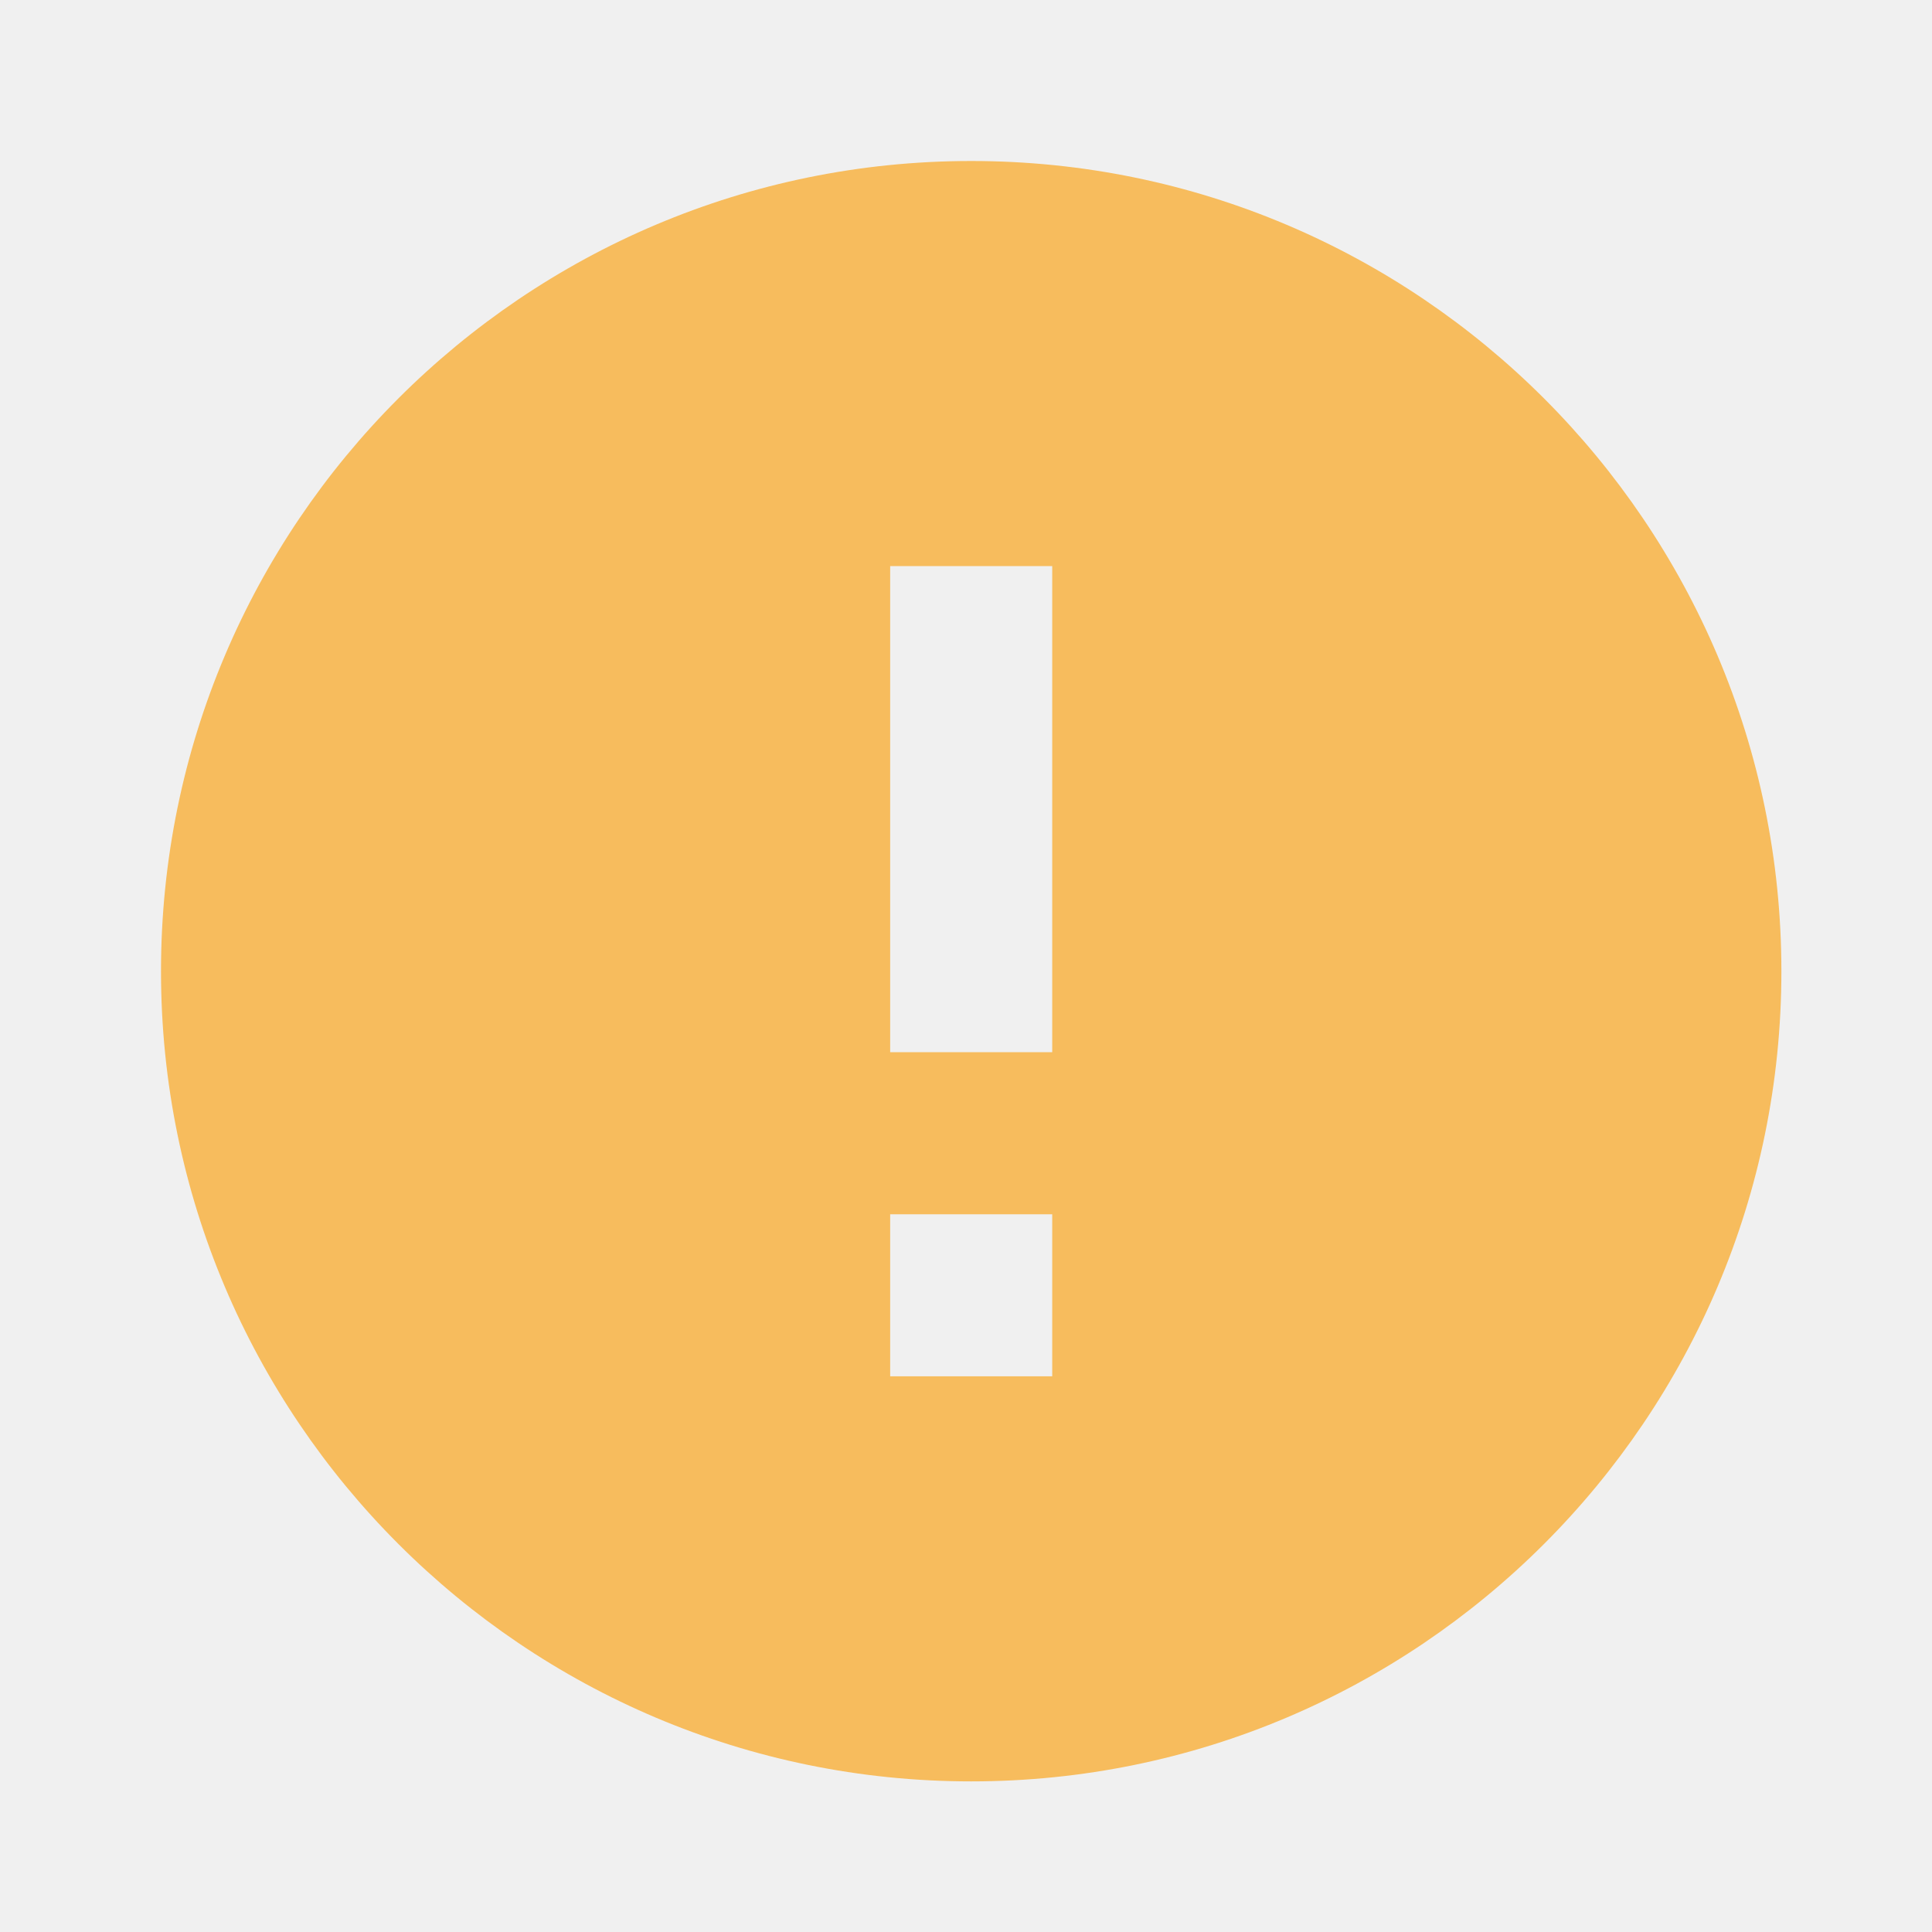
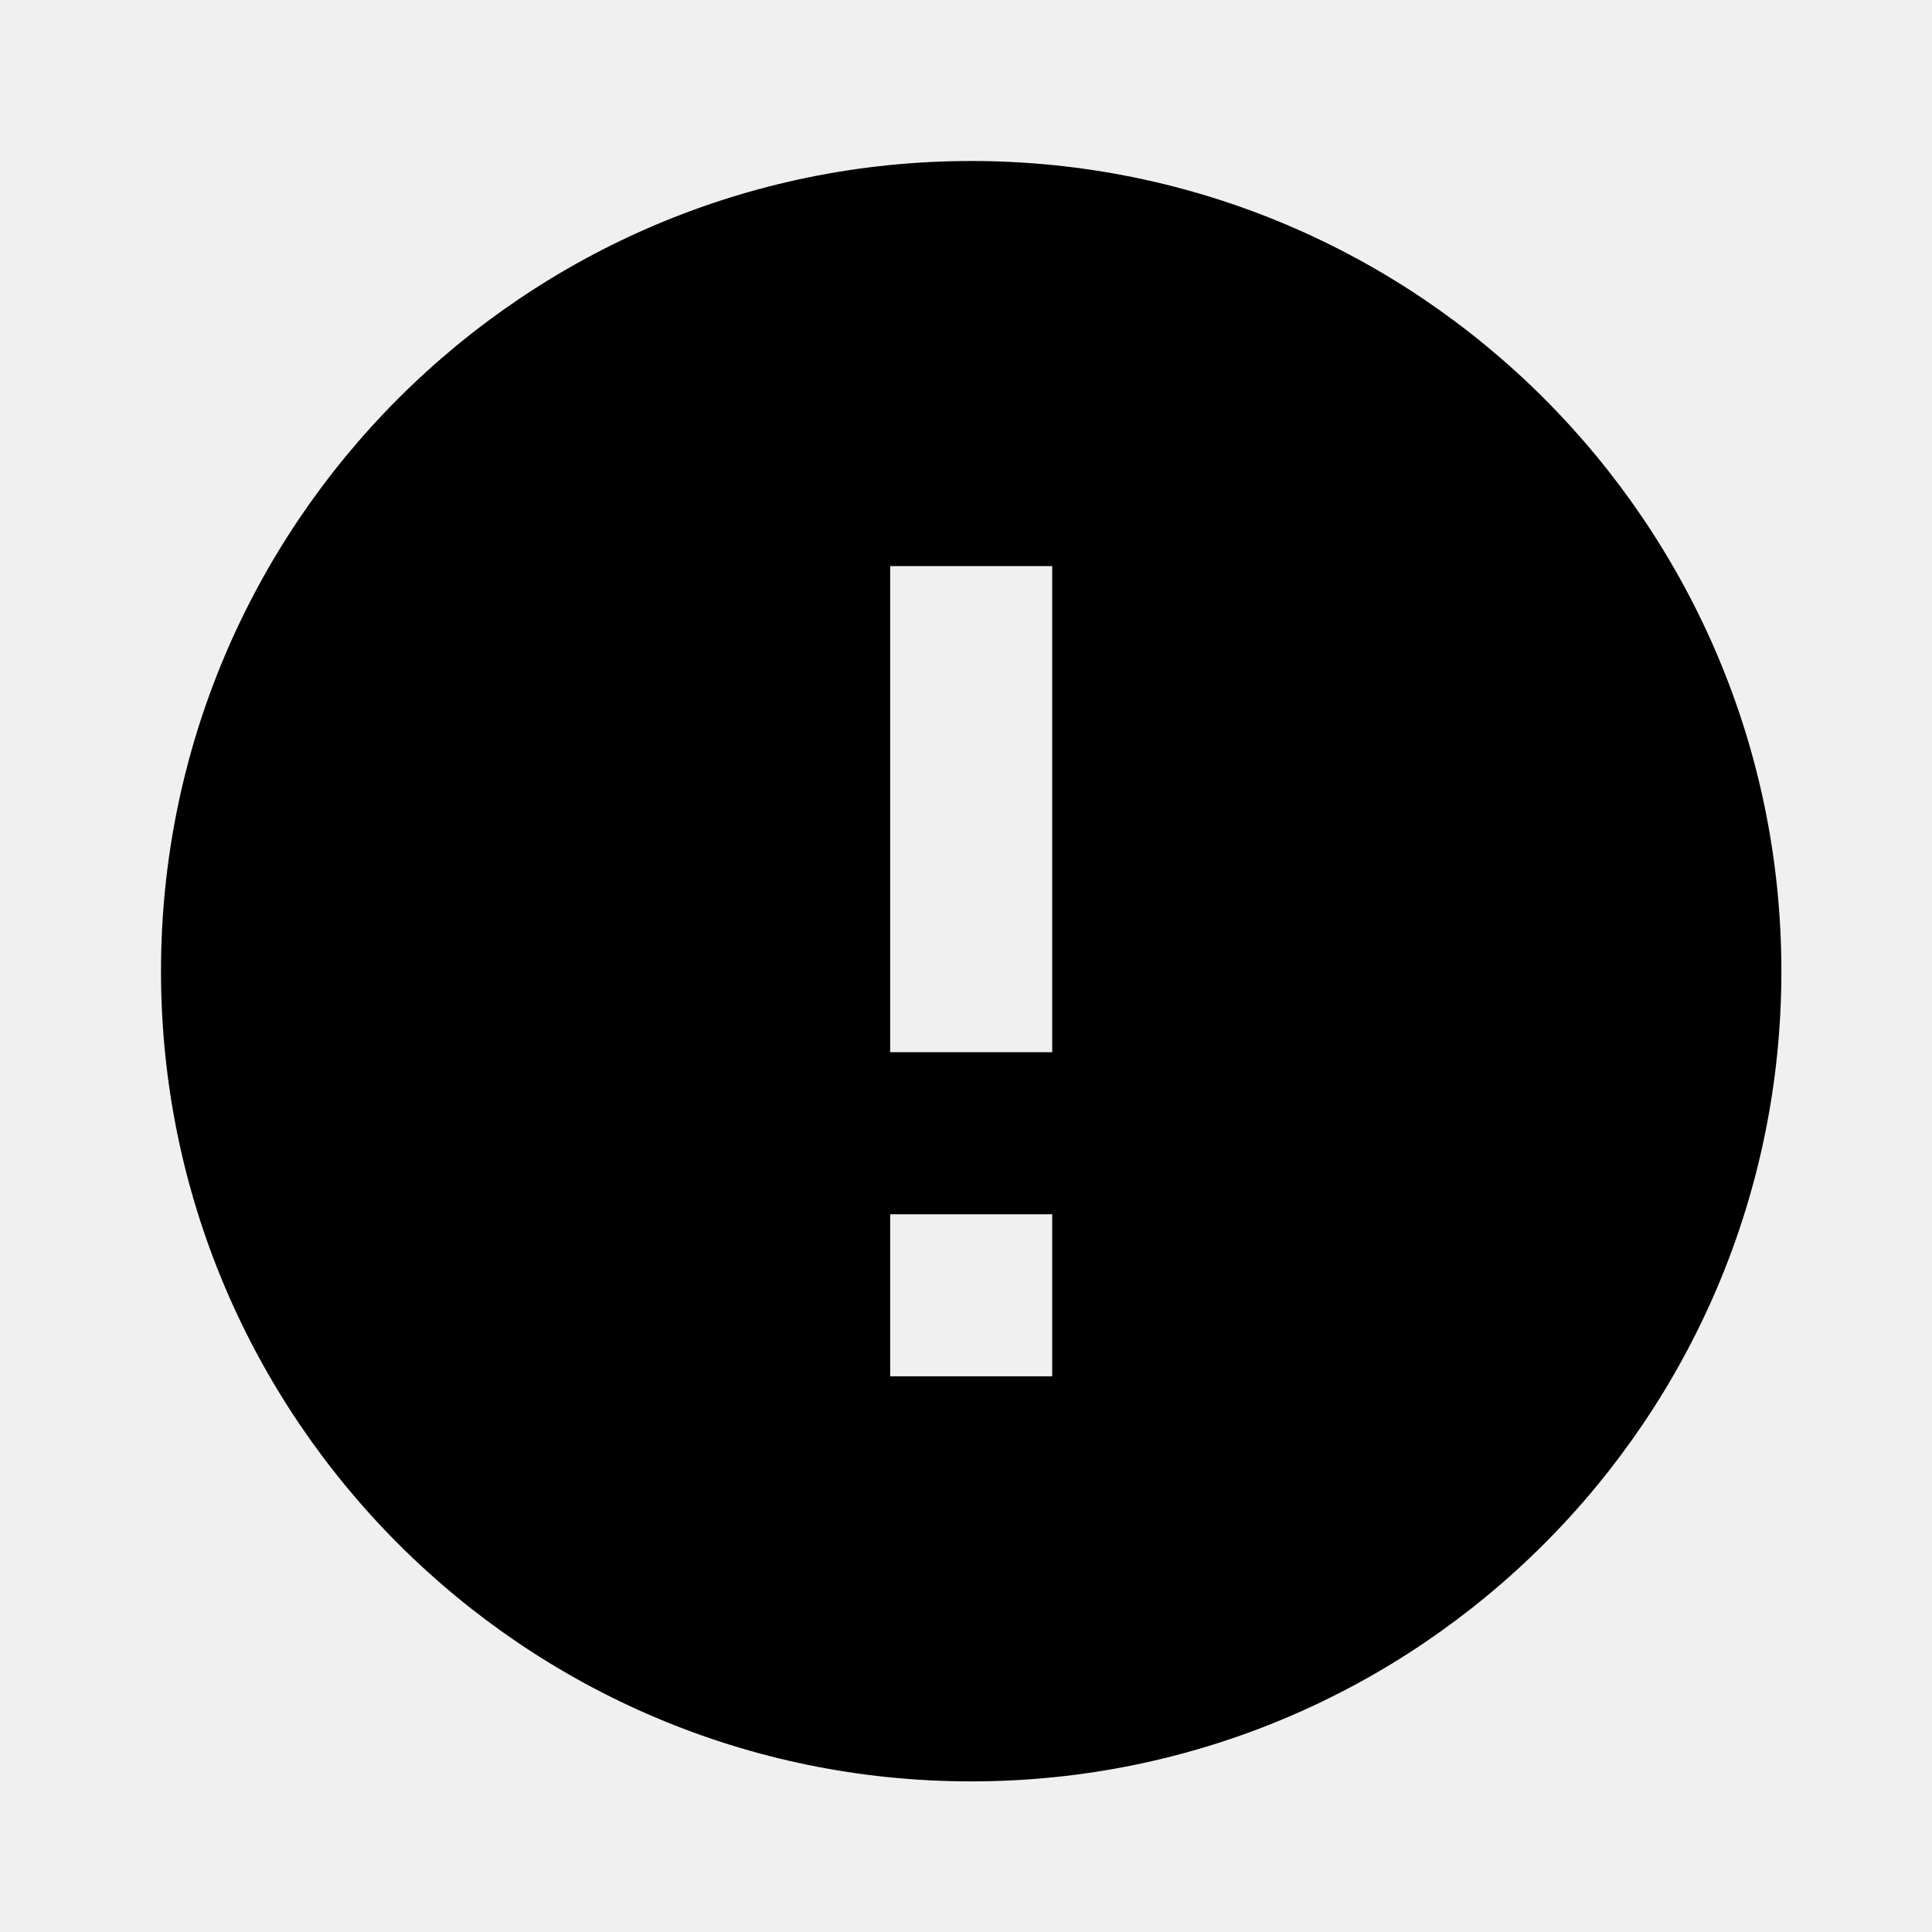
- <svg xmlns="http://www.w3.org/2000/svg" width="24" height="24" viewBox="0 0 24 24" fill="none">
-   <path fill-rule="evenodd" clip-rule="evenodd" d="M12.065 2C6.509 2 2 6.509 2 12.065C2 17.62 6.509 22.129 12.065 22.129C17.62 22.129 22.129 17.62 22.129 12.065C22.129 6.509 17.62 2 12.065 2ZM13.071 17.097H11.058V15.084H13.071V17.097ZM13.071 13.071H11.058V7.032H13.071V13.071Z" fill="#F7BC5D" />
+ <svg xmlns="http://www.w3.org/2000/svg" width="24" height="24" viewBox="0 0 24 24">
+   <path fill-rule="evenodd" clip-rule="evenodd" d="M12.065 2C6.509 2 2 6.509 2 12.065C2 17.62 6.509 22.129 12.065 22.129C17.62 22.129 22.129 17.62 22.129 12.065C22.129 6.509 17.62 2 12.065 2ZM13.071 17.097H11.058V15.084H13.071V17.097ZM13.071 13.071H11.058V7.032H13.071V13.071Z" />
  <mask id="mask0" mask-type="alpha" maskUnits="userSpaceOnUse" x="2" y="2" width="21" height="21">
-     <path fill-rule="evenodd" clip-rule="evenodd" d="M12.065 2C6.509 2 2 6.509 2 12.065C2 17.62 6.509 22.129 12.065 22.129C17.62 22.129 22.129 17.62 22.129 12.065C22.129 6.509 17.62 2 12.065 2ZM13.071 17.097H11.058V15.084H13.071V17.097ZM13.071 13.071H11.058V7.032H13.071V13.071Z" fill="white" />
+     <path fill-rule="evenodd" clip-rule="evenodd" d="M12.065 2C6.509 2 2 6.509 2 12.065C2 17.62 6.509 22.129 12.065 22.129C17.62 22.129 22.129 17.62 22.129 12.065C22.129 6.509 17.62 2 12.065 2ZM13.071 17.097H11.058V15.084H13.071V17.097ZM13.071 13.071H11.058V7.032H13.071V13.071Z" />
  </mask>
  <g mask="url(#mask0)">
</g>
</svg>
